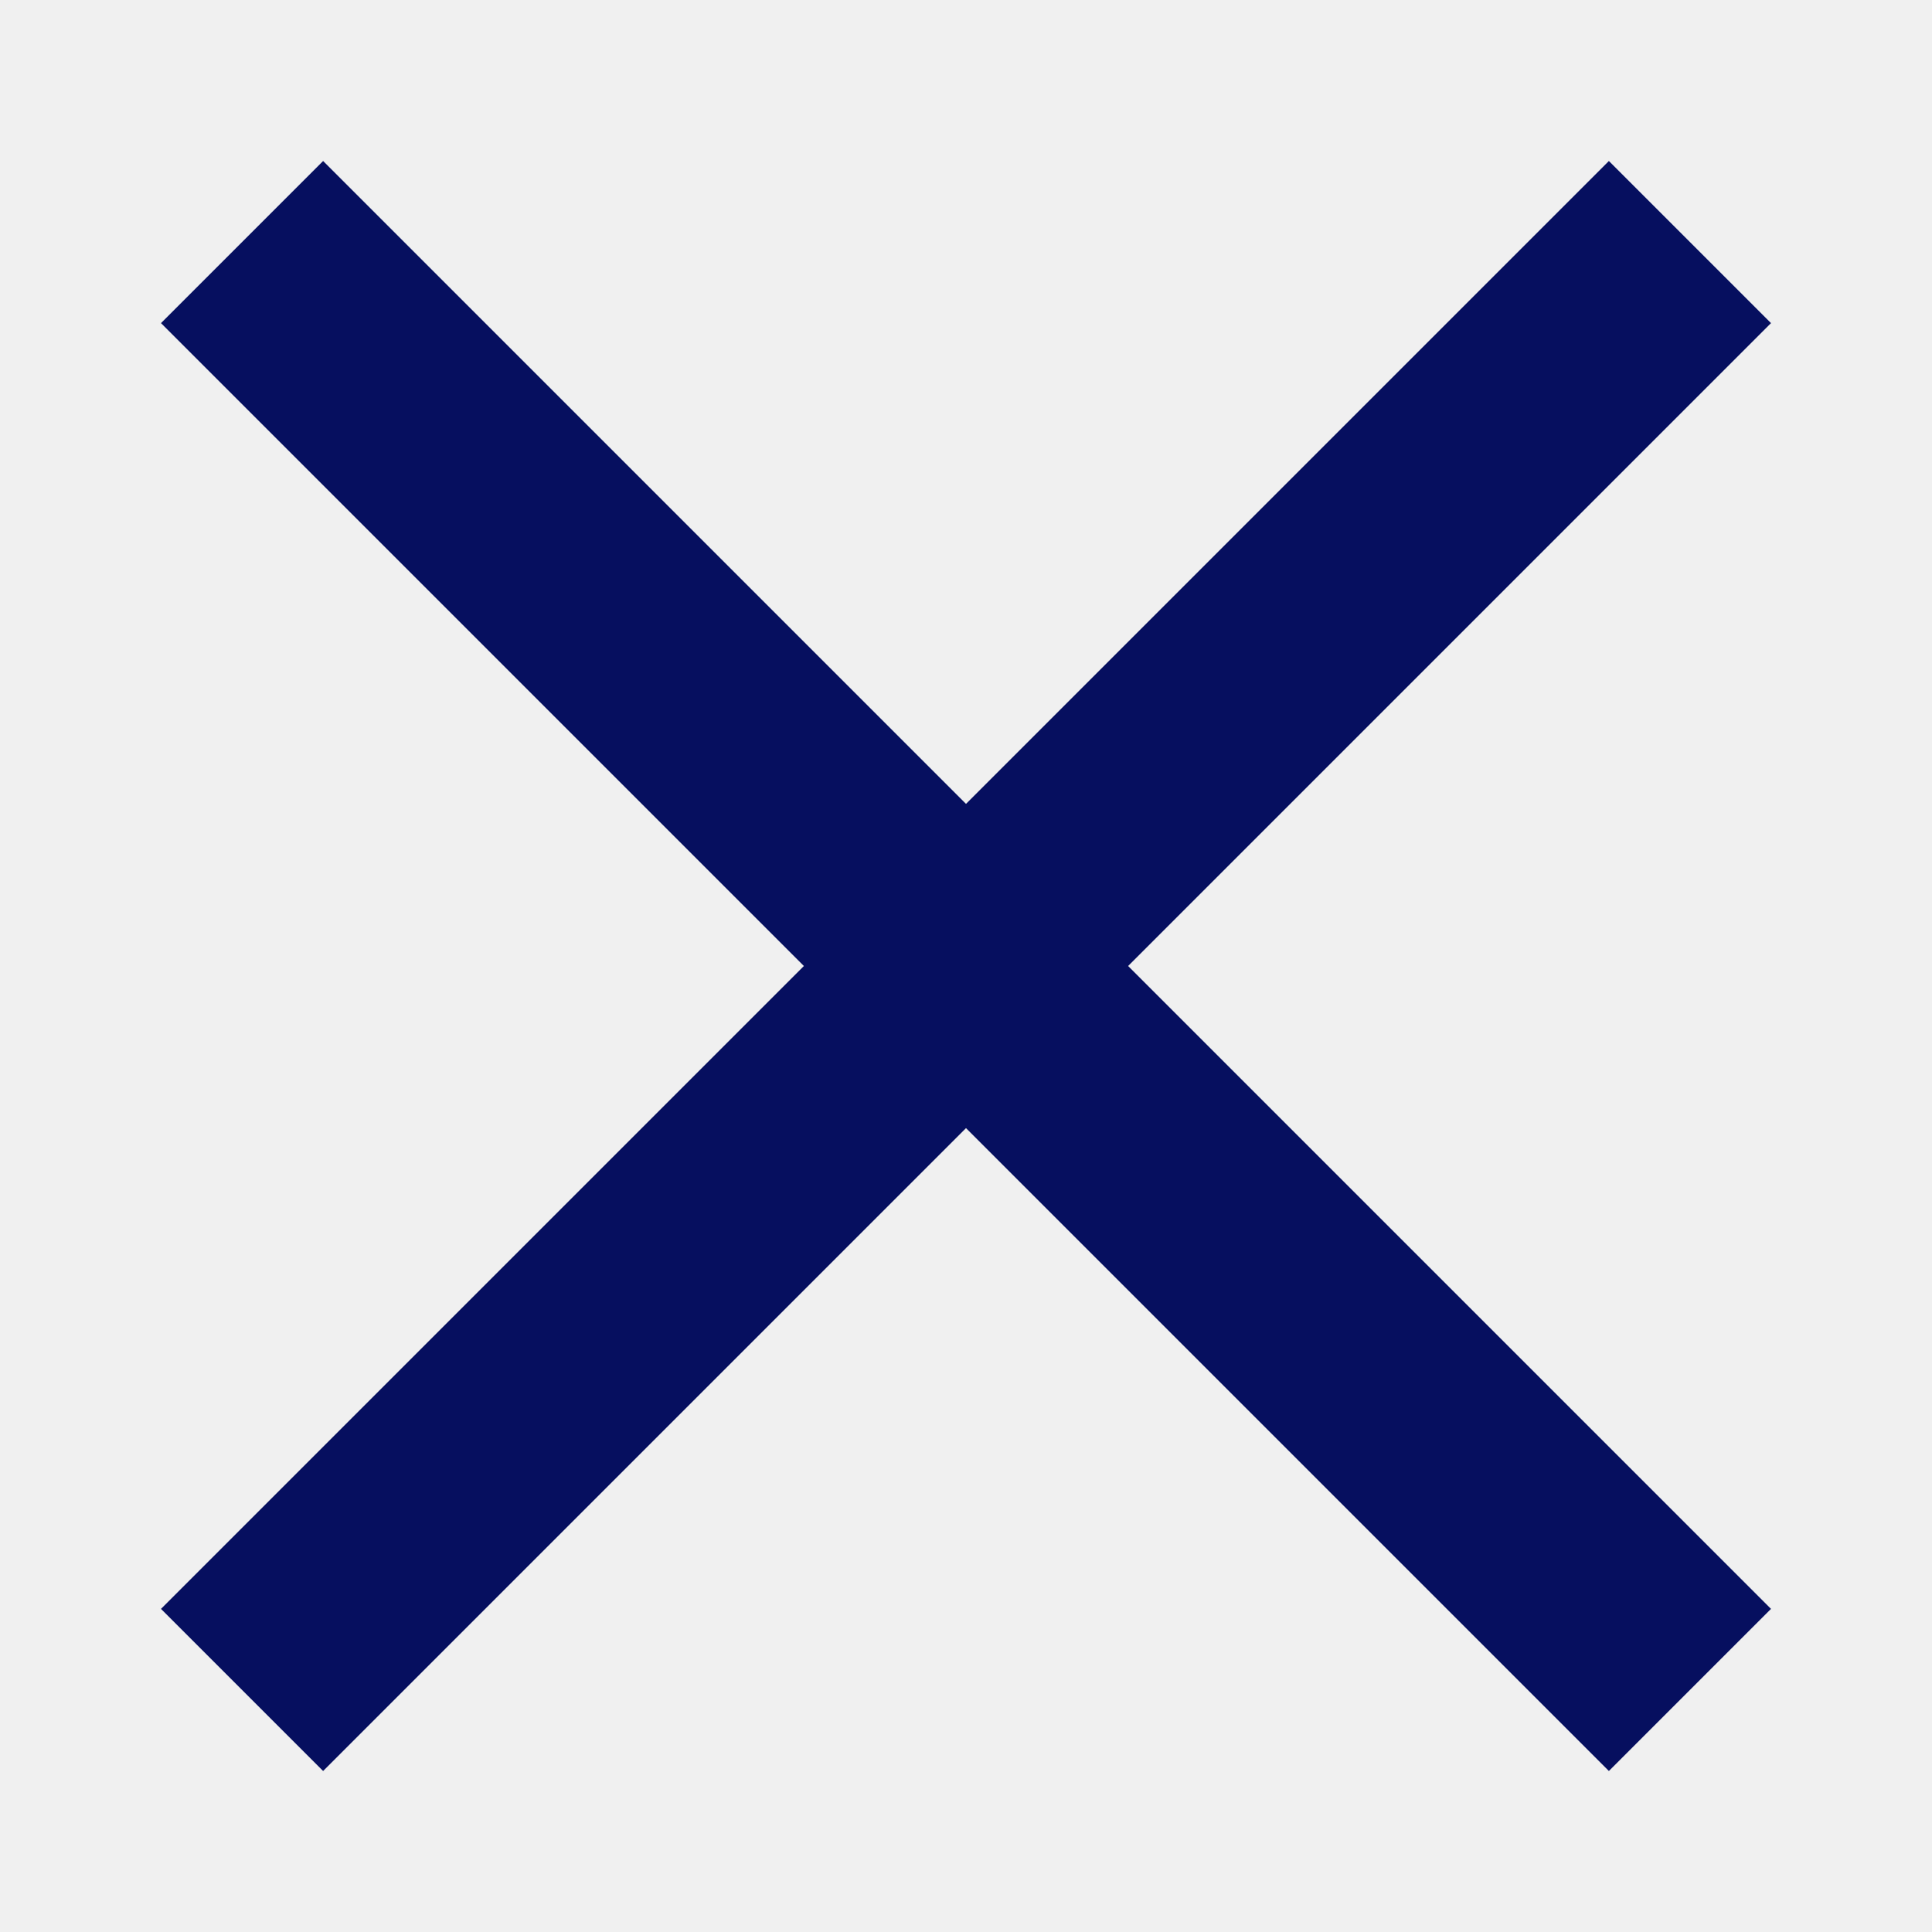
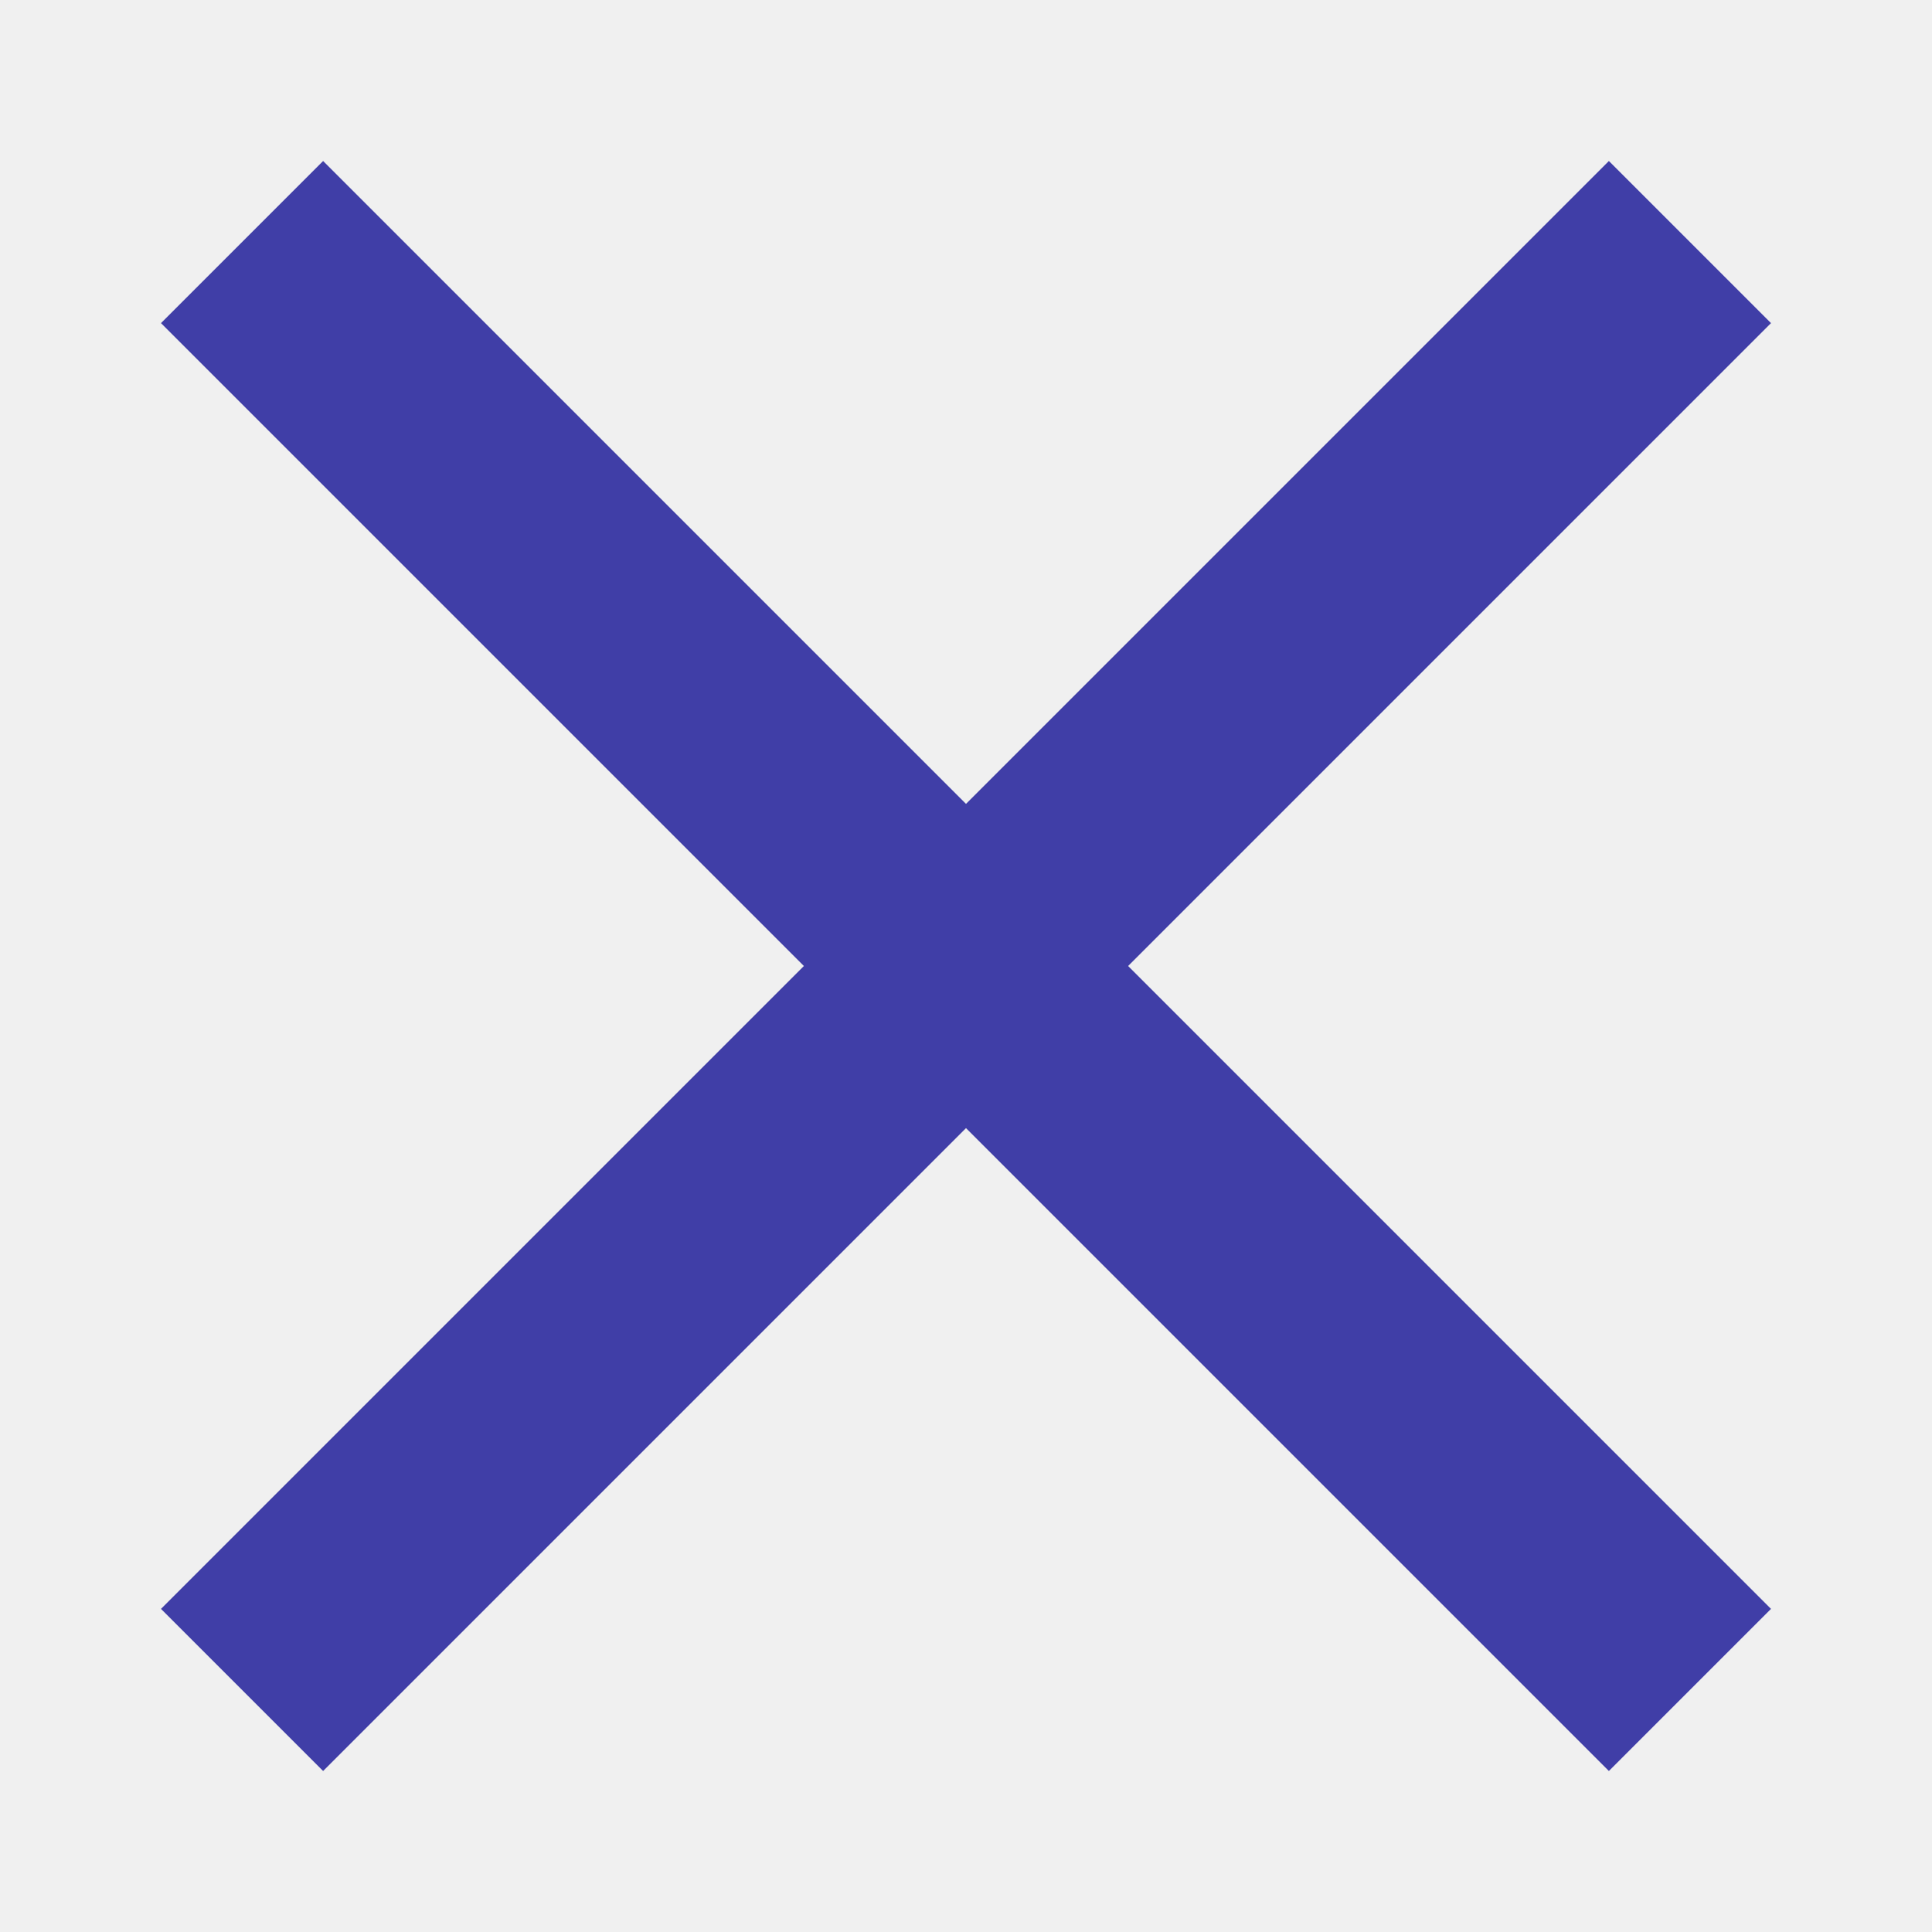
<svg xmlns="http://www.w3.org/2000/svg" width="24" height="24" viewBox="0 0 24 24" fill="none">
-   <g clip-path="url(#m3lxji5sqa)">
-     <path fill-rule="evenodd" clip-rule="evenodd" d="M22 4.014 19.986 2 12 9.986 4.014 2 2 4.014 9.986 12 2 19.986 4.014 22 12 14.014 19.986 22 22 19.986 14.014 12 22 4.014z" fill="#060F5F" />
+   <g clip-path="url(#sev3u5ympa)">
+     <path fill-rule="evenodd" clip-rule="evenodd" d="M22 4.014 19.986 2 12 9.986 4.014 2 2 4.014 9.986 12 2 19.986 4.014 22 12 14.014 19.986 22 22 19.986 14.014 12 22 4.014z" fill="#403EA7" />
  </g>
  <defs>
-     <clipPath id="m3lxji5sqa">
+     <clipPath id="sev3u5ympa">
      <path fill="#fff" d="M0 0h24v24H0z" />
    </clipPath>
  </defs>
</svg>
